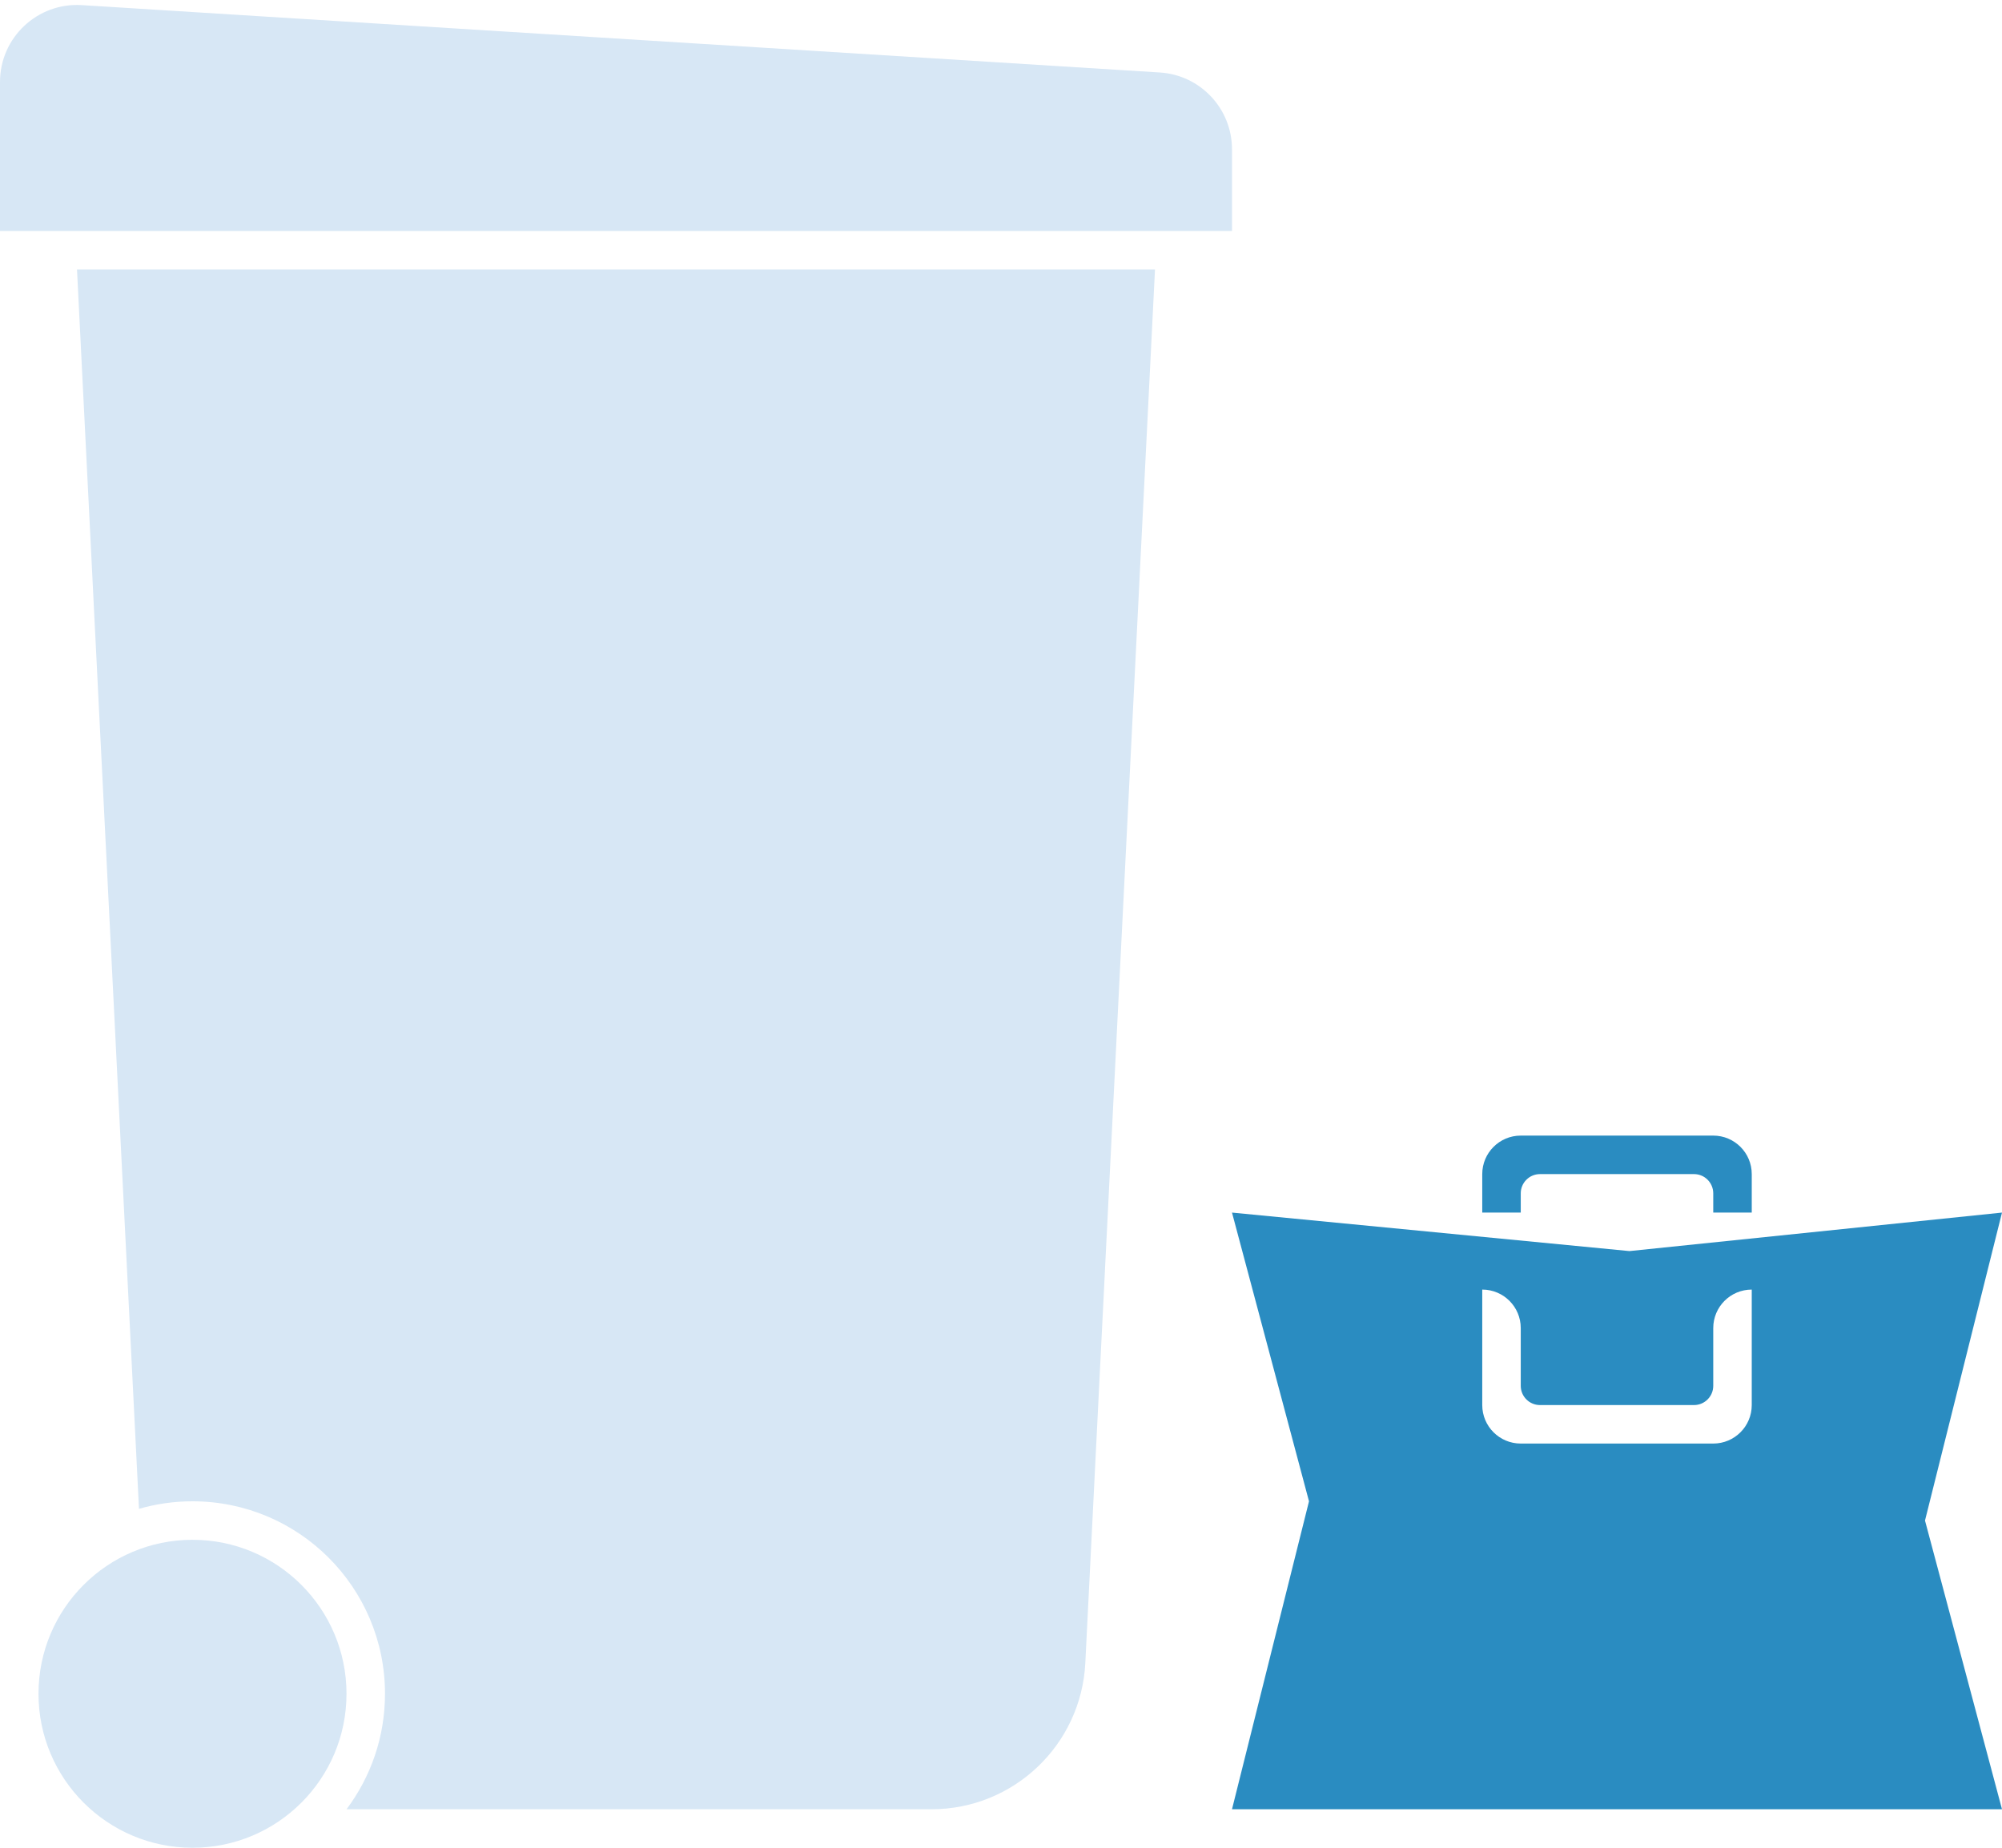
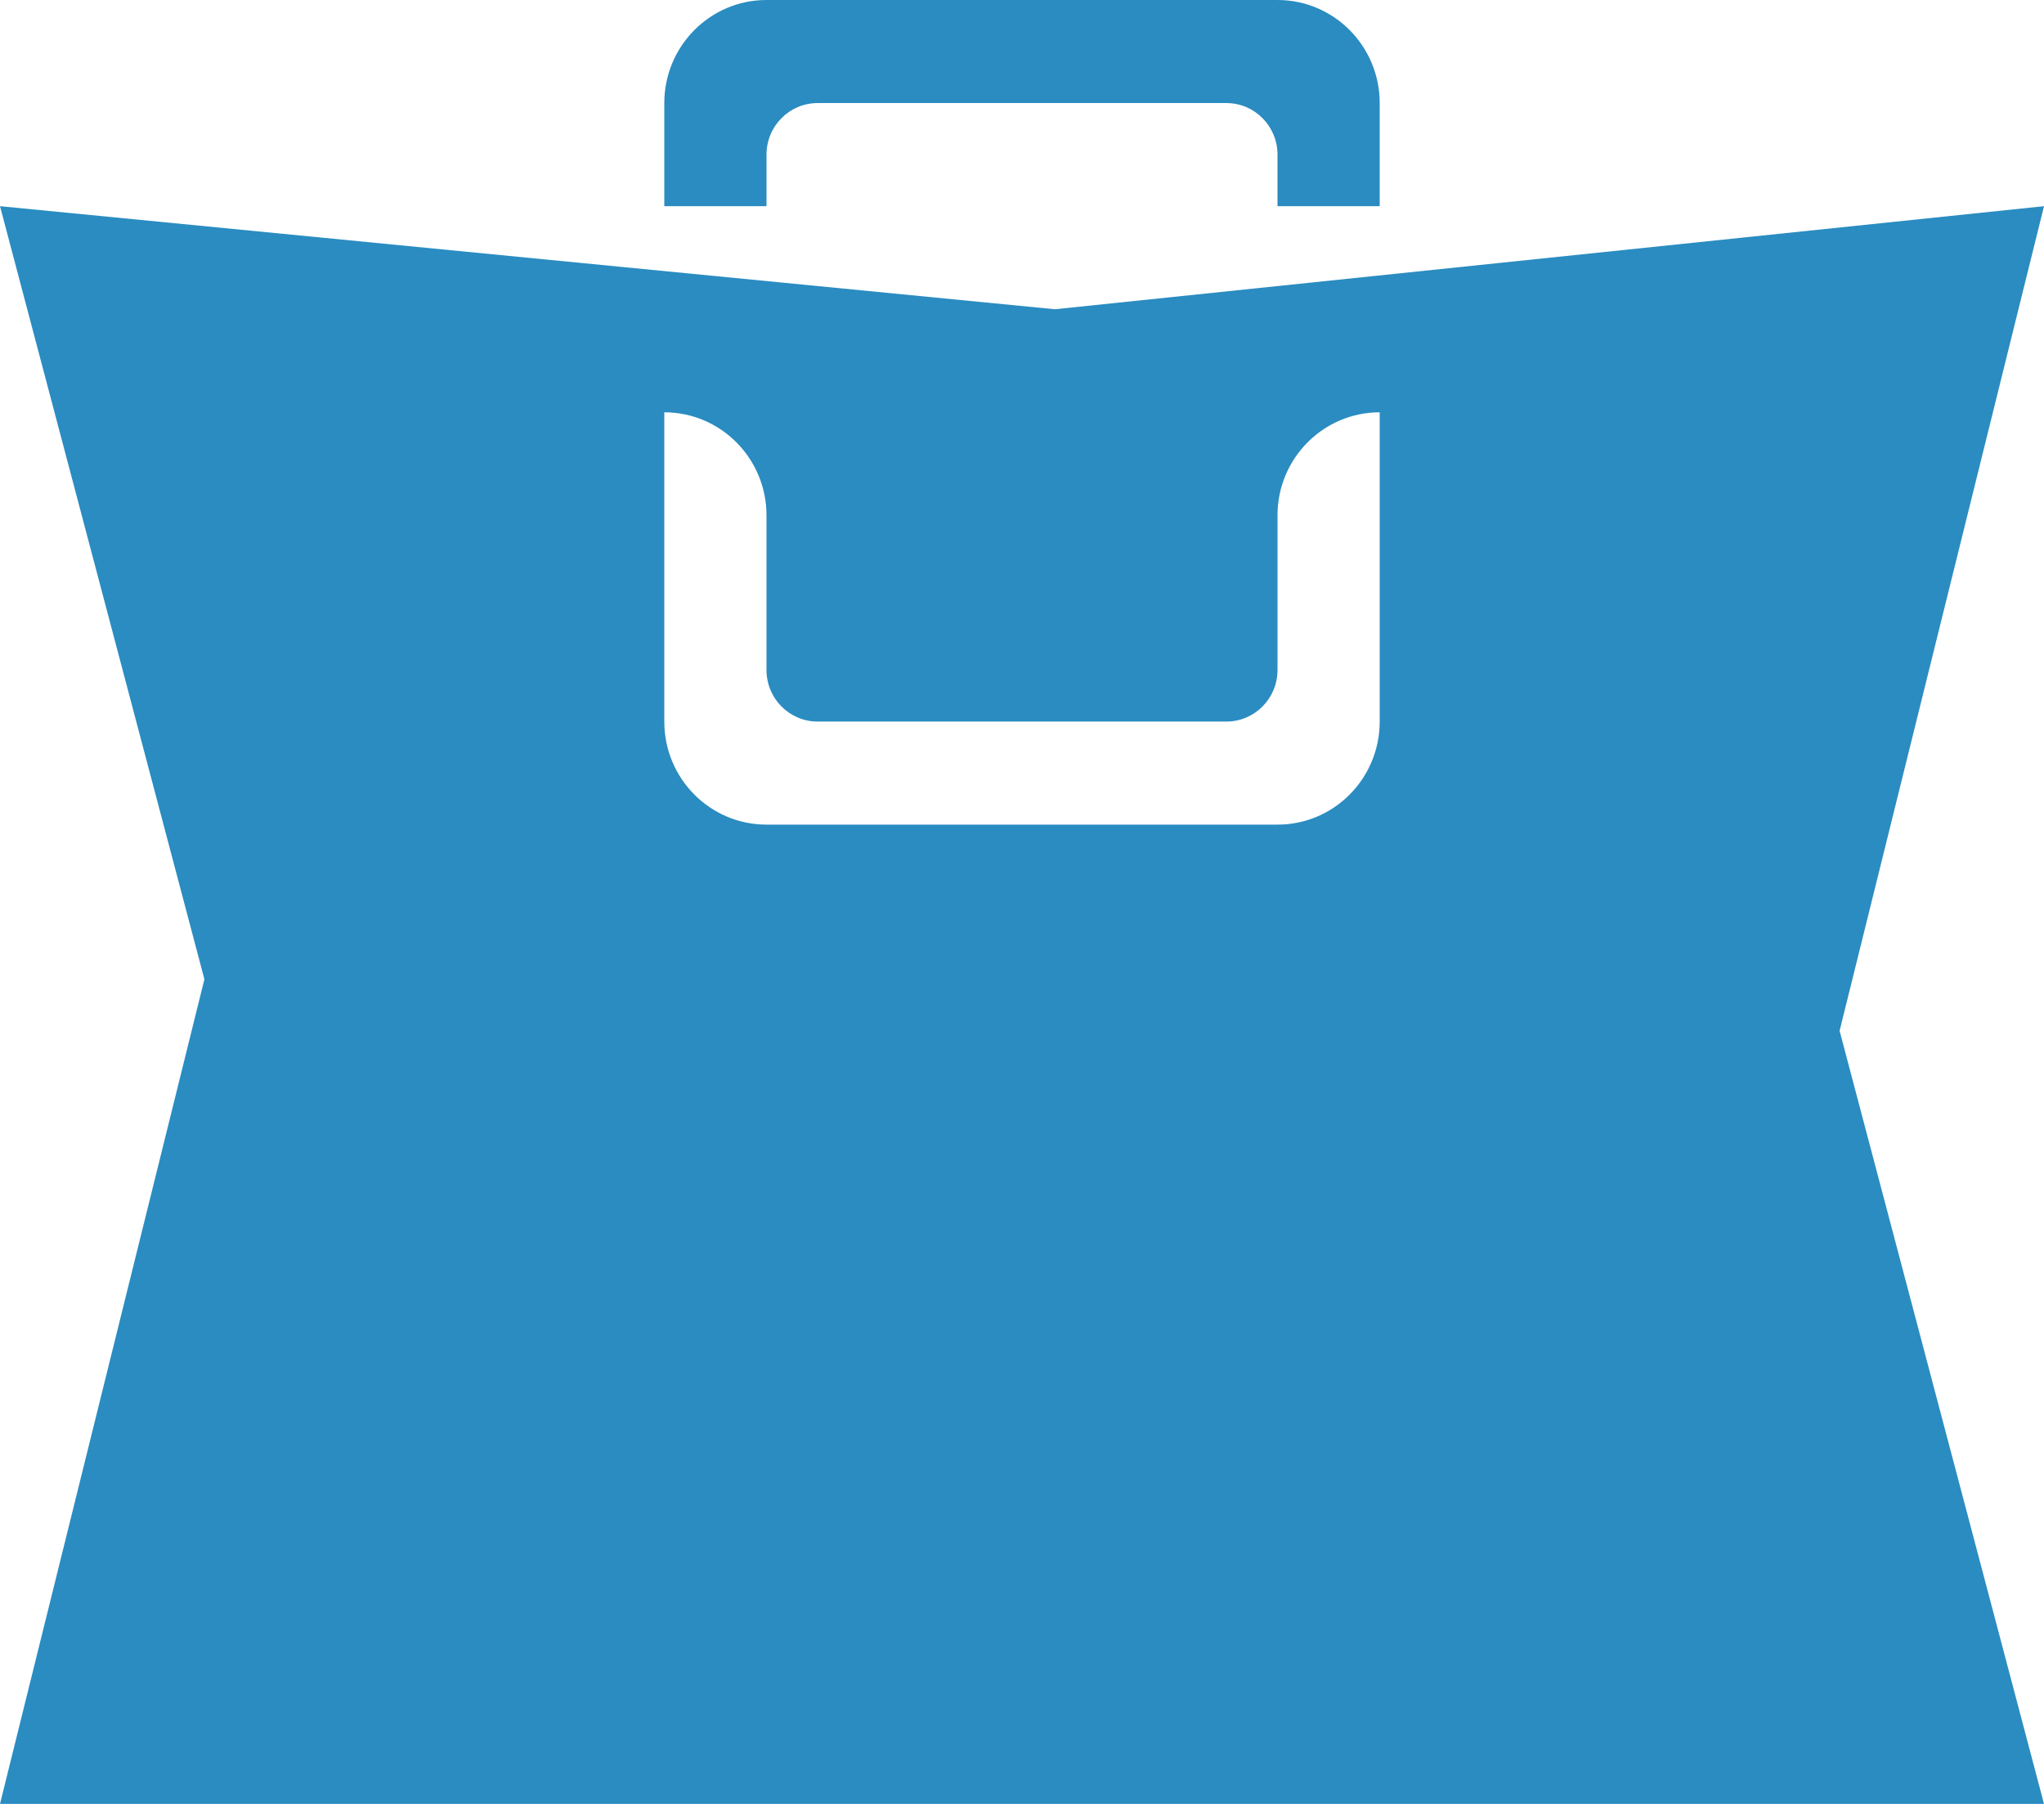
- <svg xmlns="http://www.w3.org/2000/svg" viewBox="0 0 104 96" fill="none">
-   <path d="M0 4.258C0 1.951 1.947 0.122 4.25 0.266L60.249 3.766C62.358 3.897 64 5.646 64 7.758V12H0V4.258Z" fill="#d7e7f5" />
-   <path d="M60 14H4L7.22 78.392C8.102 78.137 9.035 78 10 78C15.523 78 20 82.477 20 88C20 90.251 19.256 92.329 18.001 94H48.39C52.653 94 56.167 90.657 56.38 86.4L60 14Z" fill="#d7e7f5" />
-   <circle cx="10" cy="88" r="8" fill="#d7e7f5" />
-   <path className="body" d="M79 59C77.895 59 77 59.895 77 61V63H79V62C79 61.448 79.448 61 80 61L88 61C88.552 61 89 61.448 89 62V63H91V61C91 59.895 90.105 59 89 59H79Z" fill="#2A8CC1" />
-   <path className="body" fillRule="evenodd" clipRule="evenodd" d="M68 78L64 63L84.645 65L104 63L100 79L104 94H64L68 78ZM89 75C90.105 75 91 74.105 91 73V67C89.895 67 89 67.895 89 69V72C89 72.552 88.552 73 88 73H80C79.448 73 79 72.552 79 72L79 69C79 67.895 78.105 67 77 67V73C77 74.105 77.895 75 79 75L89 75Z" fill="#2A8CC1" />
+ <svg xmlns="http://www.w3.org/2000/svg" viewBox="0 0 34 30" fill="none">
+   <path className="body" d="M12.75 0C11.811 0 11.05 0.768 11.05 1.714V3.429H12.75V2.571C12.75 2.098 13.131 1.714 13.6 1.714L20.4 1.714C20.869 1.714 21.25 2.098 21.25 2.571V3.429H22.95V1.714C22.95 0.768 22.189 0 21.25 0H12.75Z" fill="#2A8CC1" />
+   <path className="body" fillRule="evenodd" clipRule="evenodd" d="M3.4 16.286L2.88099e-05 3.429L17.548 5.143L34 3.429L30.6 17.143L34 30H0L3.4 16.286ZM21.25 13.714C22.189 13.714 22.95 12.947 22.95 12V6.857C22.011 6.857 21.25 7.625 21.25 8.571V11.143C21.25 11.616 20.869 12 20.4 12H13.6C13.131 12 12.75 11.616 12.75 11.143V8.571C12.75 7.625 11.989 6.857 11.05 6.857V12C11.05 12.947 11.811 13.714 12.75 13.714L21.25 13.714Z" fill="#2A8CC1" />
</svg>
